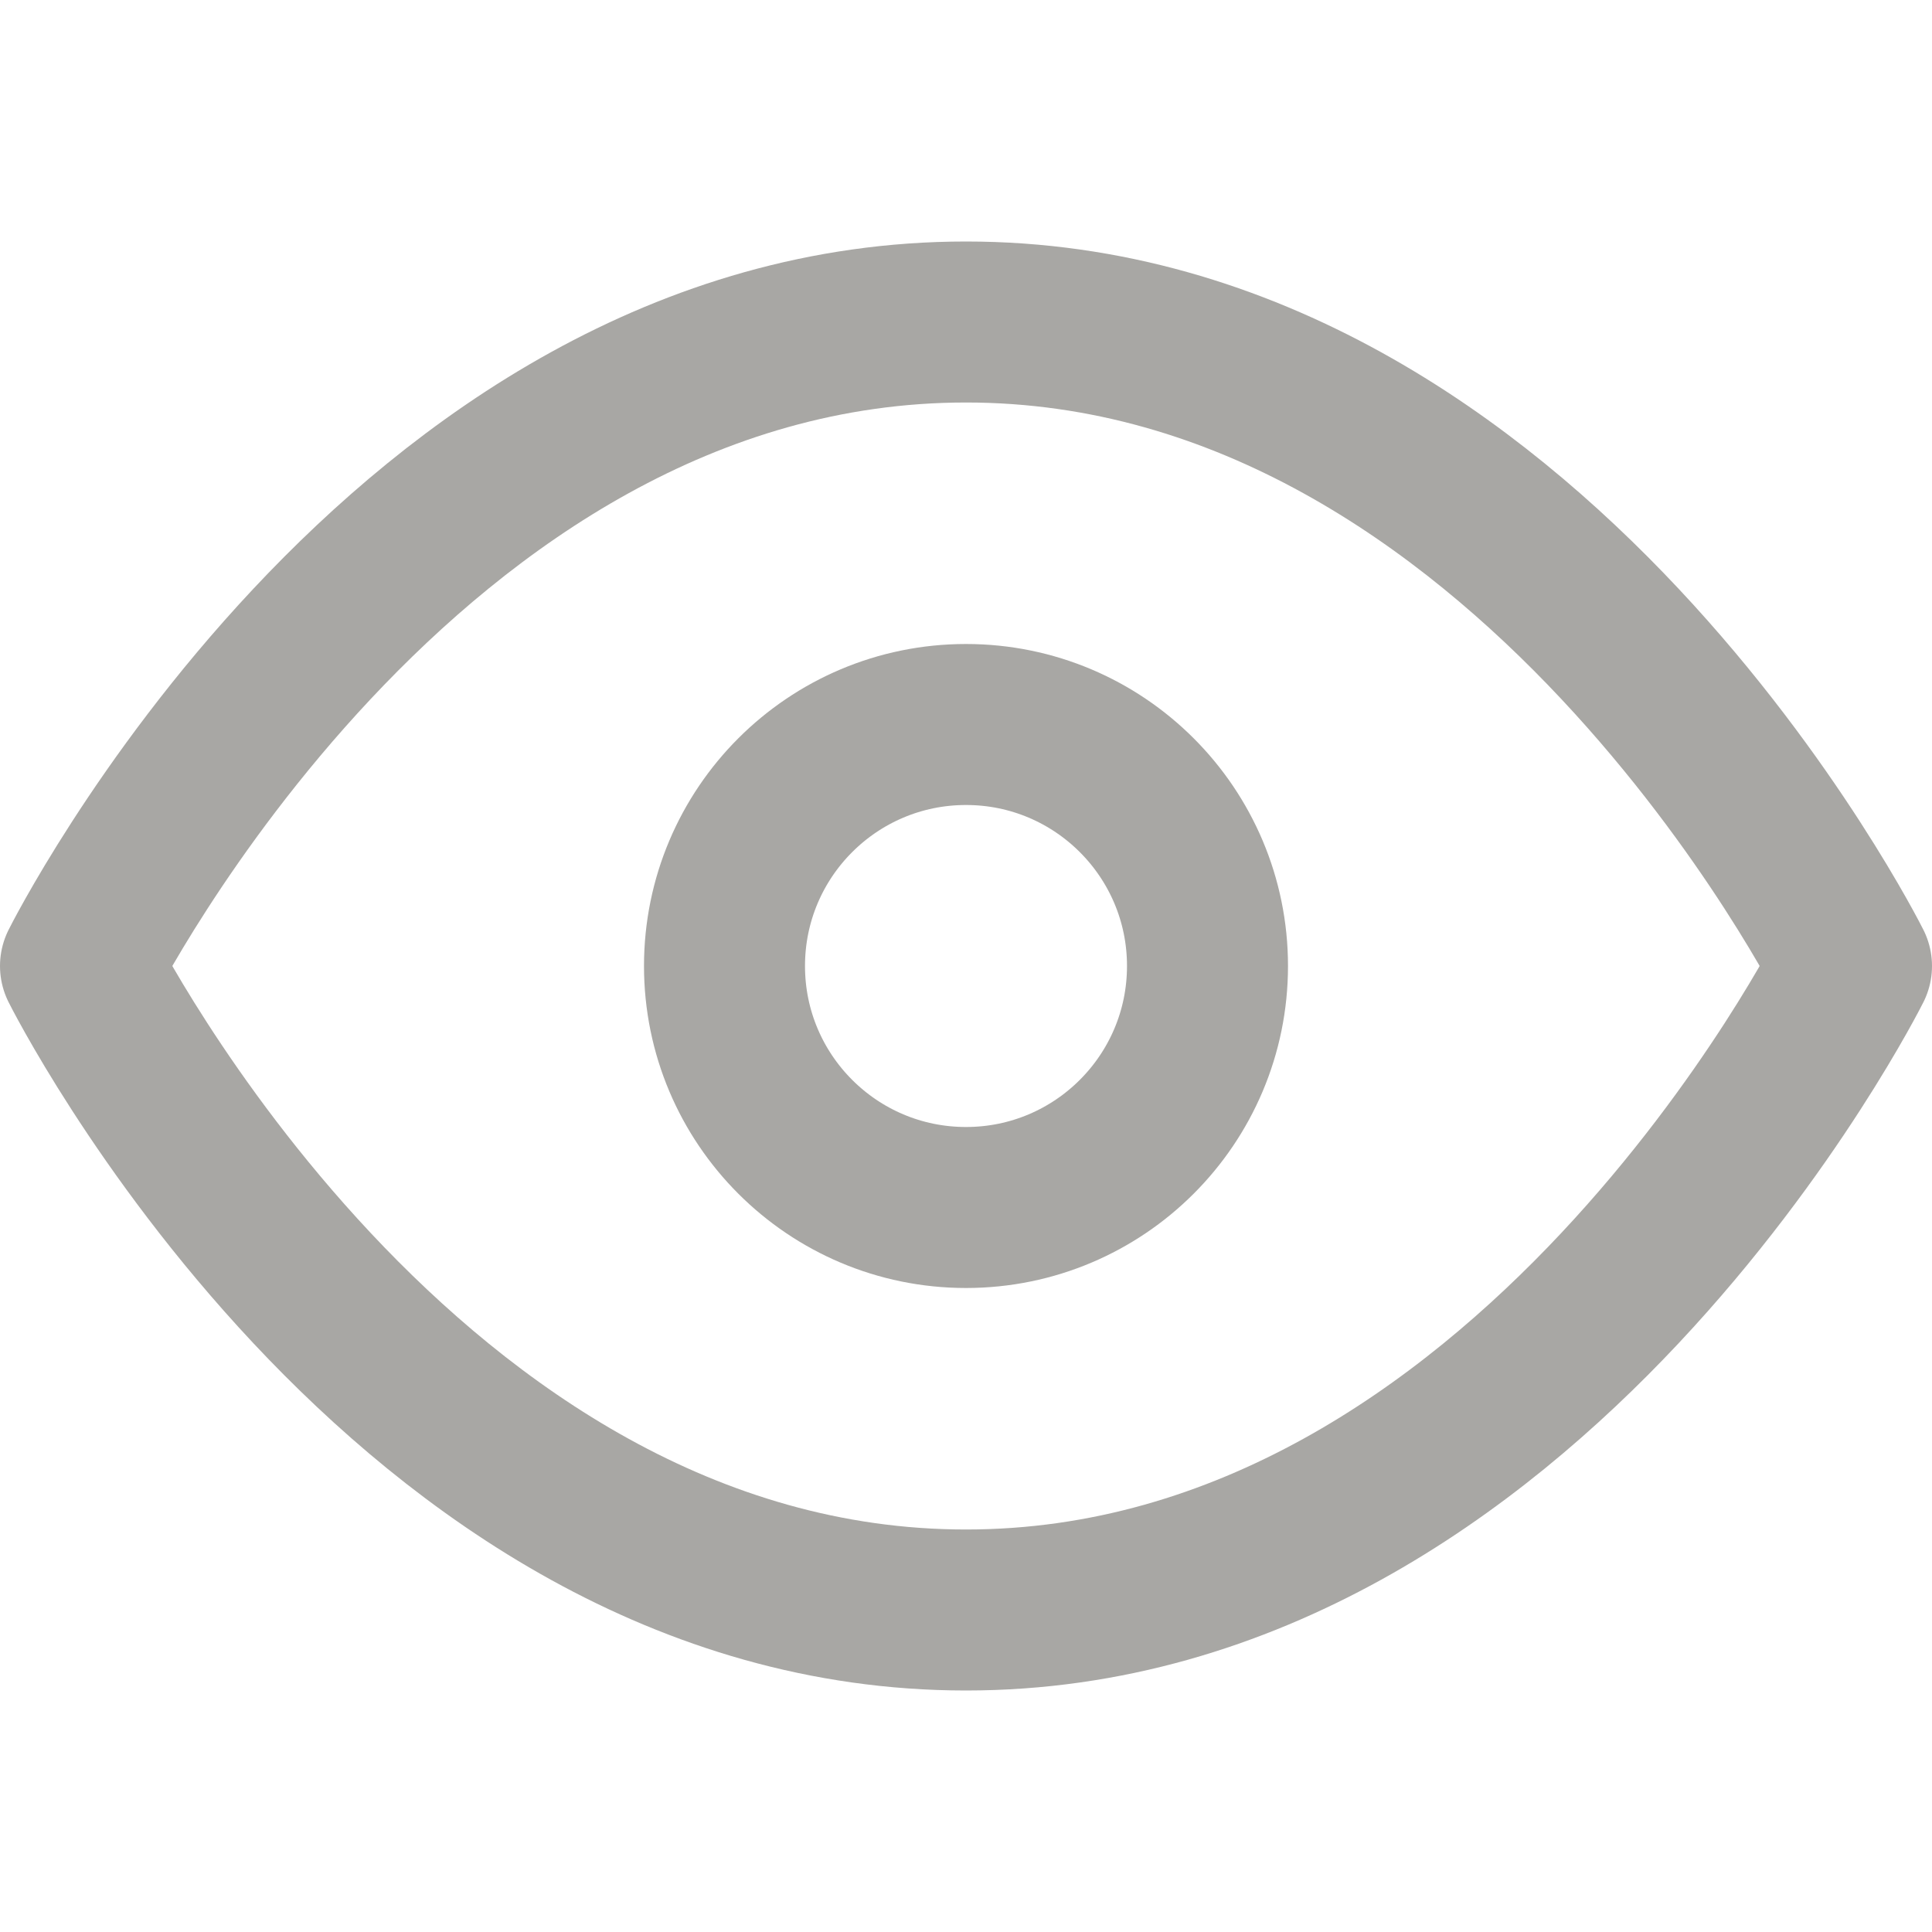
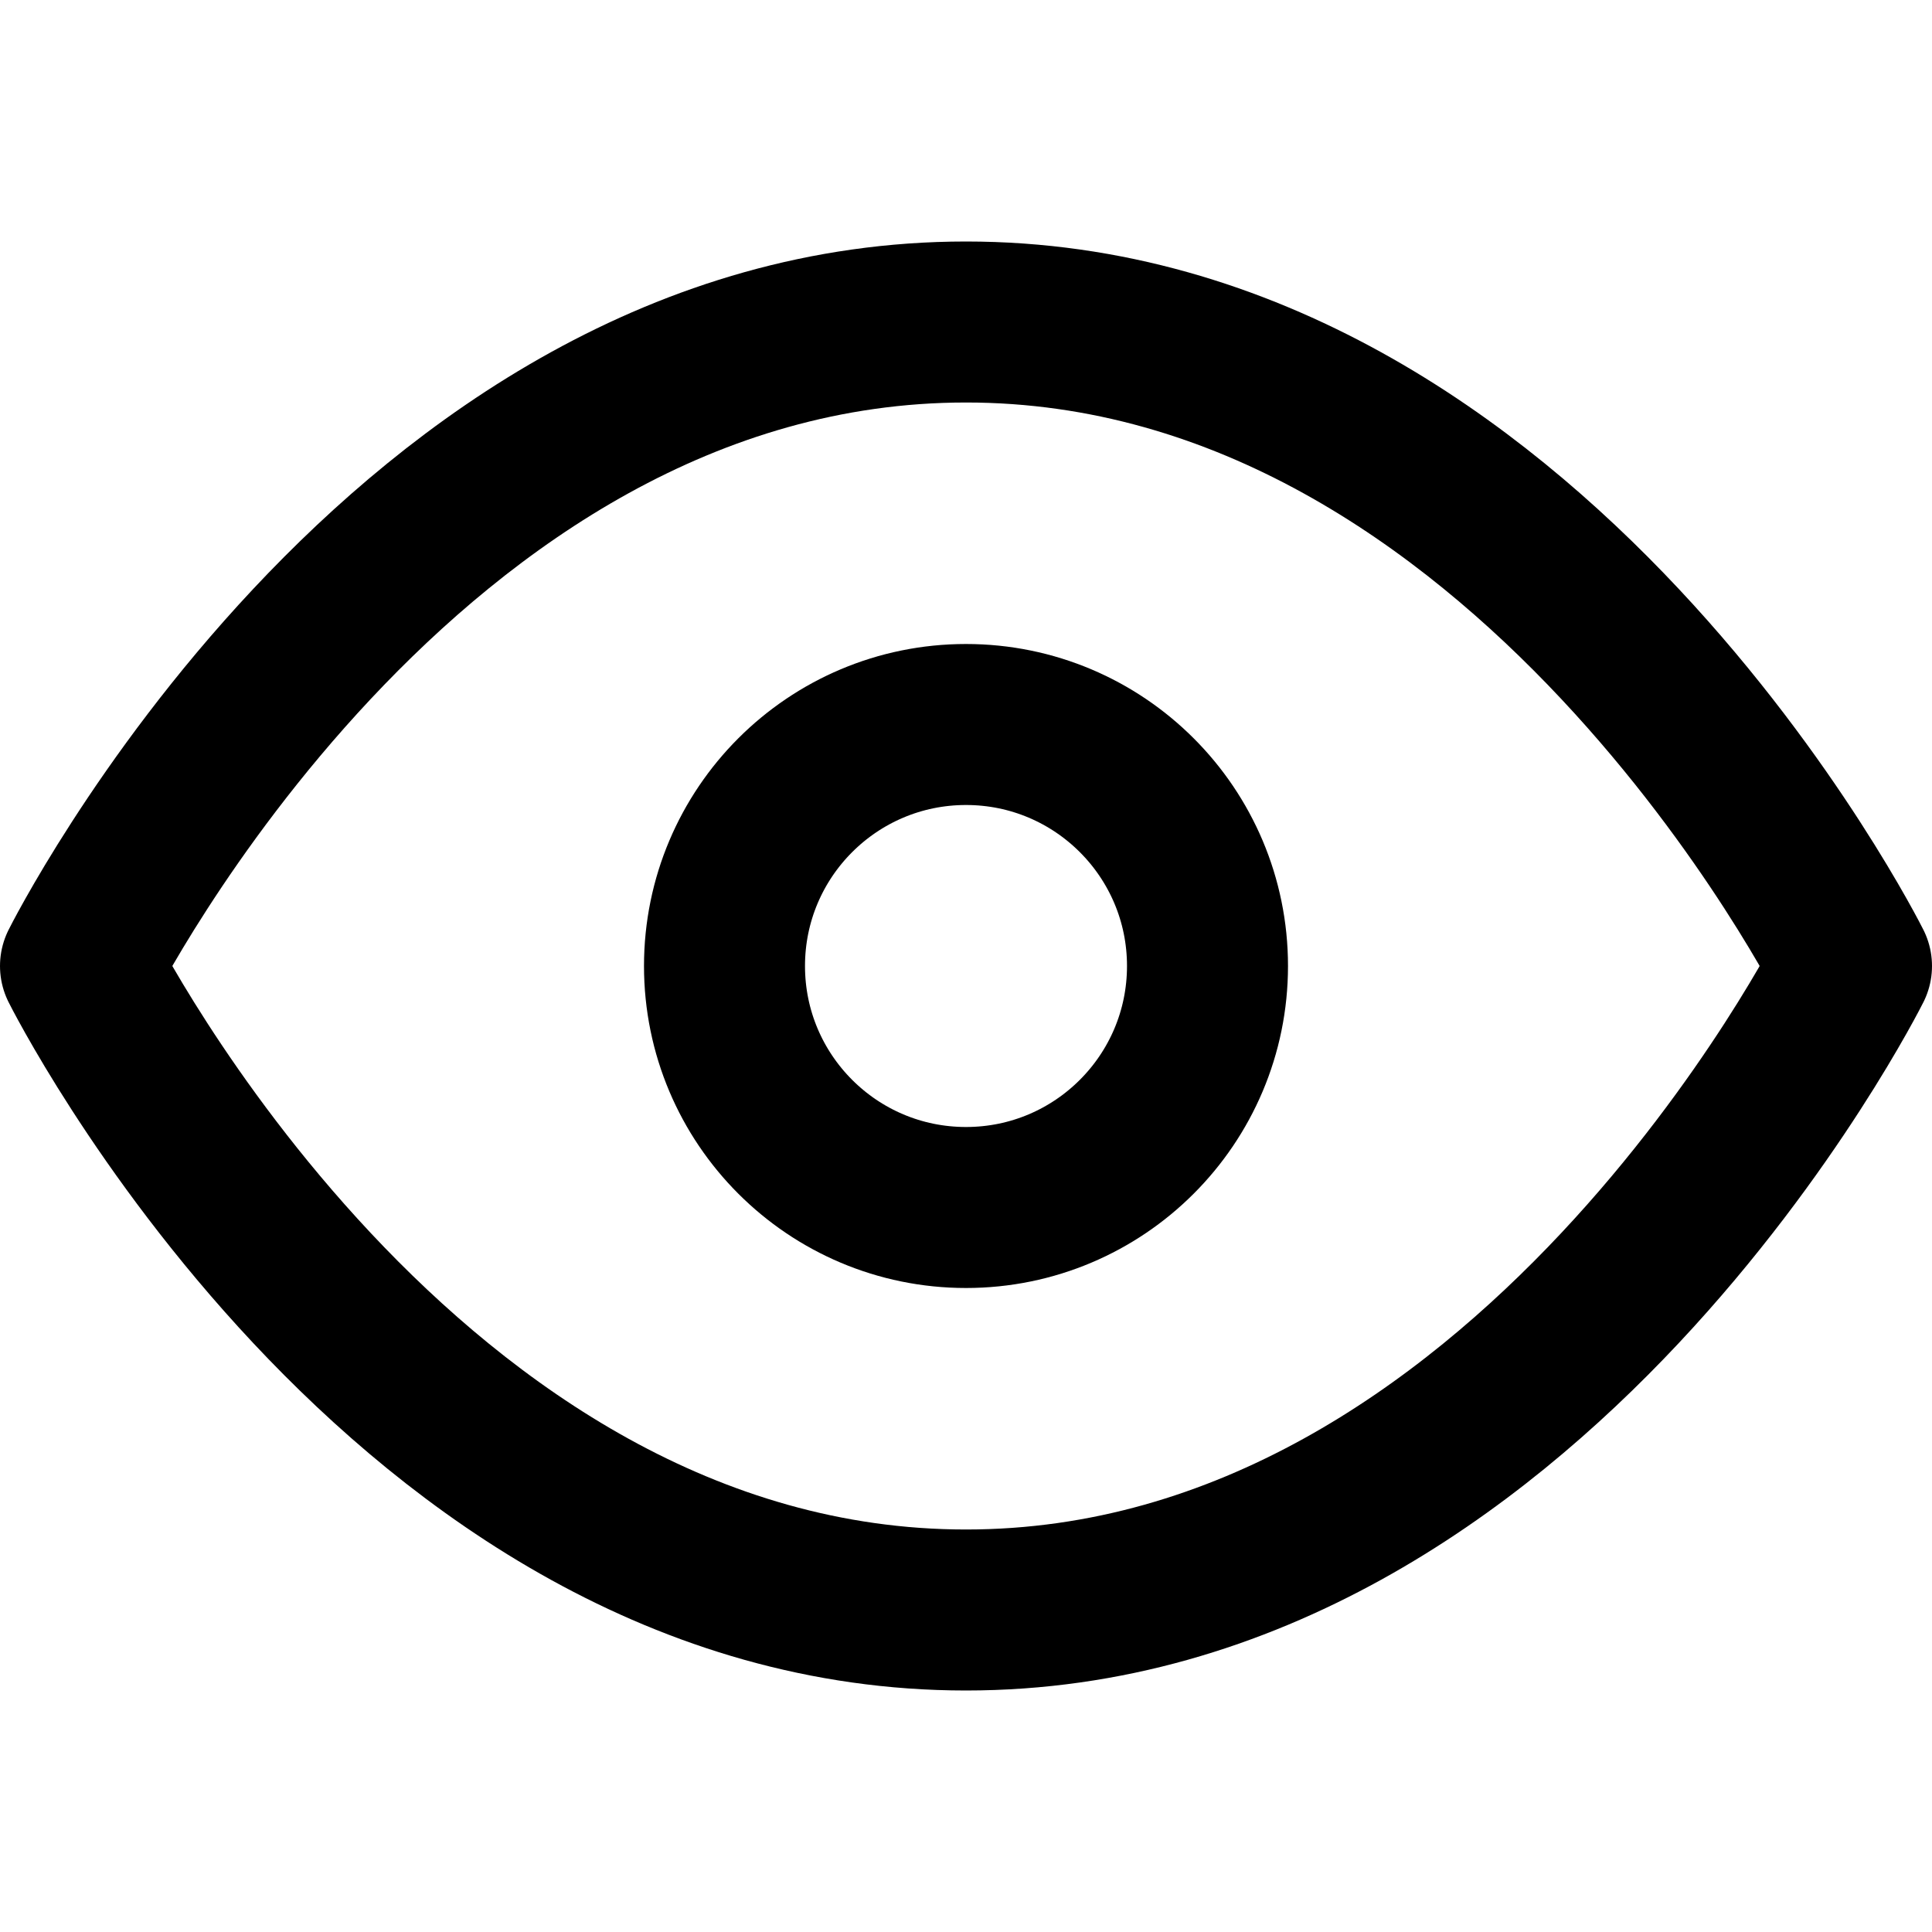
<svg xmlns="http://www.w3.org/2000/svg" width="24" height="24" viewBox="0 0 24 24" fill="none">
-   <path d="M1 12C1 12 5 4 12 4C19 4 23 12 23 12C23 12 19 20 12 20C5 20 1 12 1 12Z" stroke="#A8A7A4" stroke-width="2" stroke-linecap="round" stroke-linejoin="round" />
-   <path d="M12 15C13.657 15 15 13.657 15 12C15 10.343 13.657 9 12 9C10.343 9 9 10.343 9 12C9 13.657 10.343 15 12 15Z" stroke="#A8A7A4" stroke-width="2" stroke-linecap="round" stroke-linejoin="round" />
+   <path d="M1 12C1 12 5 4 12 4C19 4 23 12 23 12C23 12 19 20 12 20C5 20 1 12 1 12Z" stroke="currentColor" stroke-width="2" stroke-linecap="round" stroke-linejoin="round" />
+   <path d="M12 15C13.657 15 15 13.657 15 12C15 10.343 13.657 9 12 9C10.343 9 9 10.343 9 12C9 13.657 10.343 15 12 15Z" stroke="currentColor" stroke-width="2" stroke-linecap="round" stroke-linejoin="round" />
</svg>
